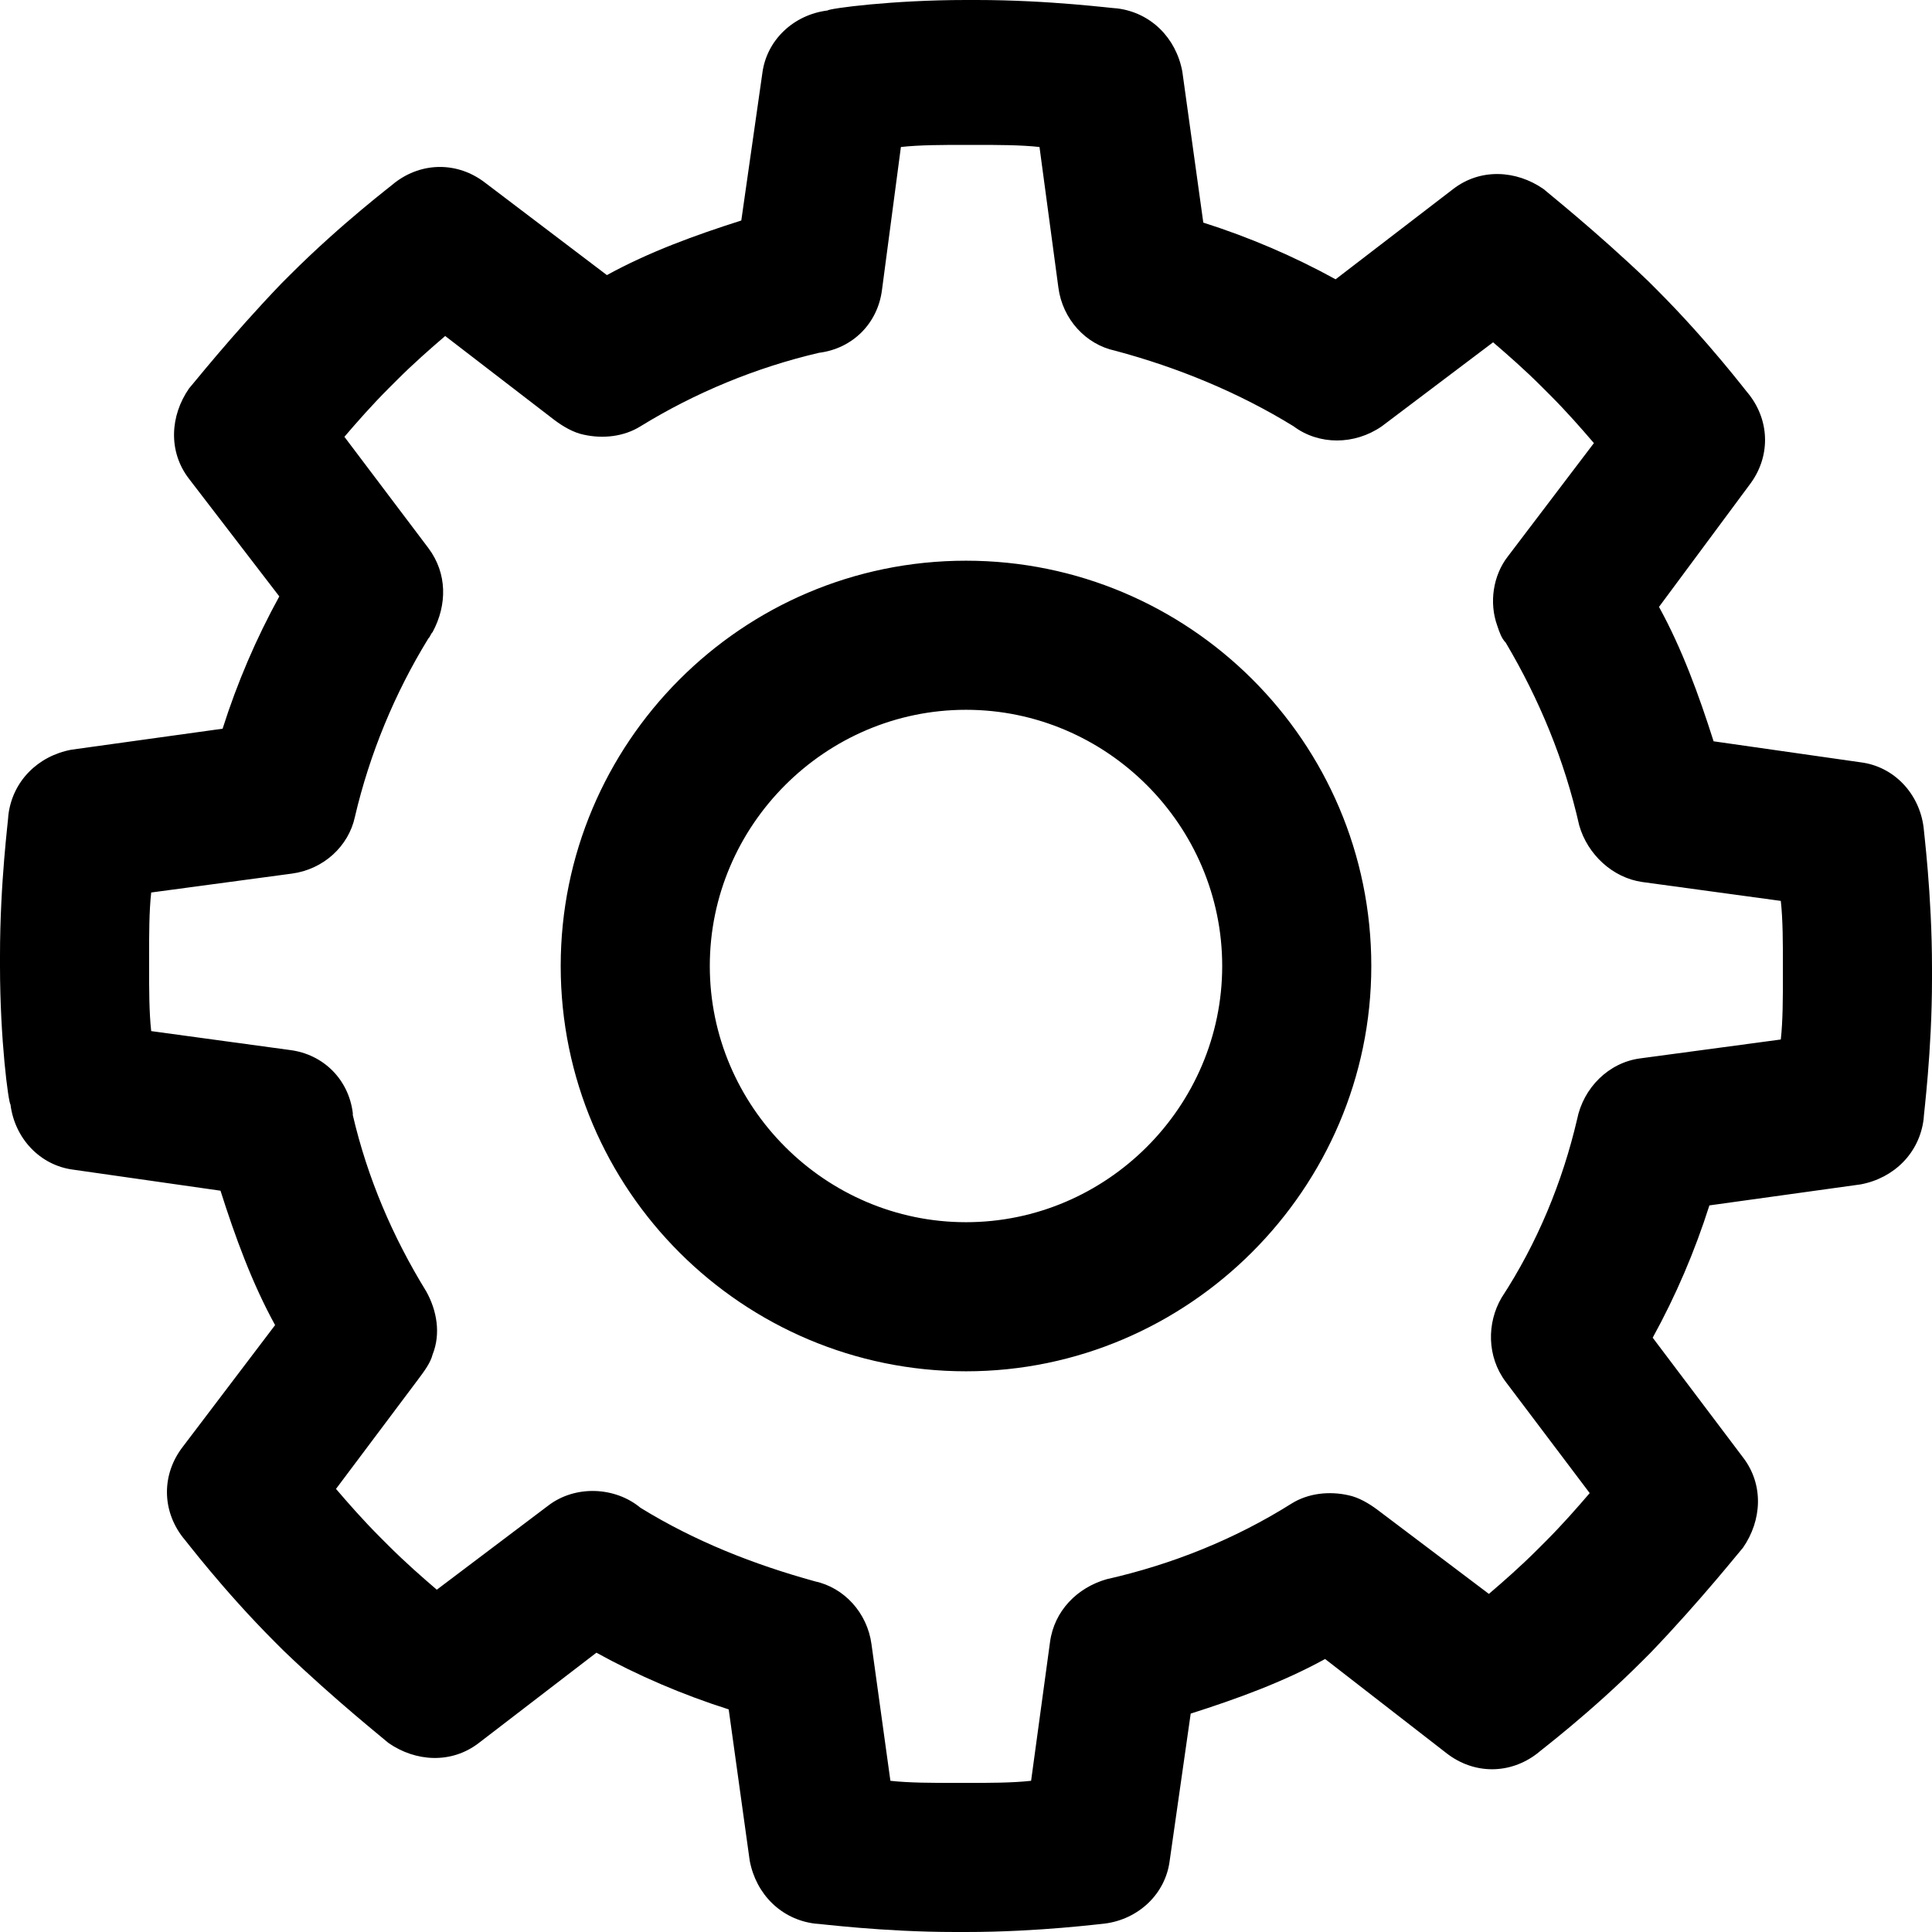
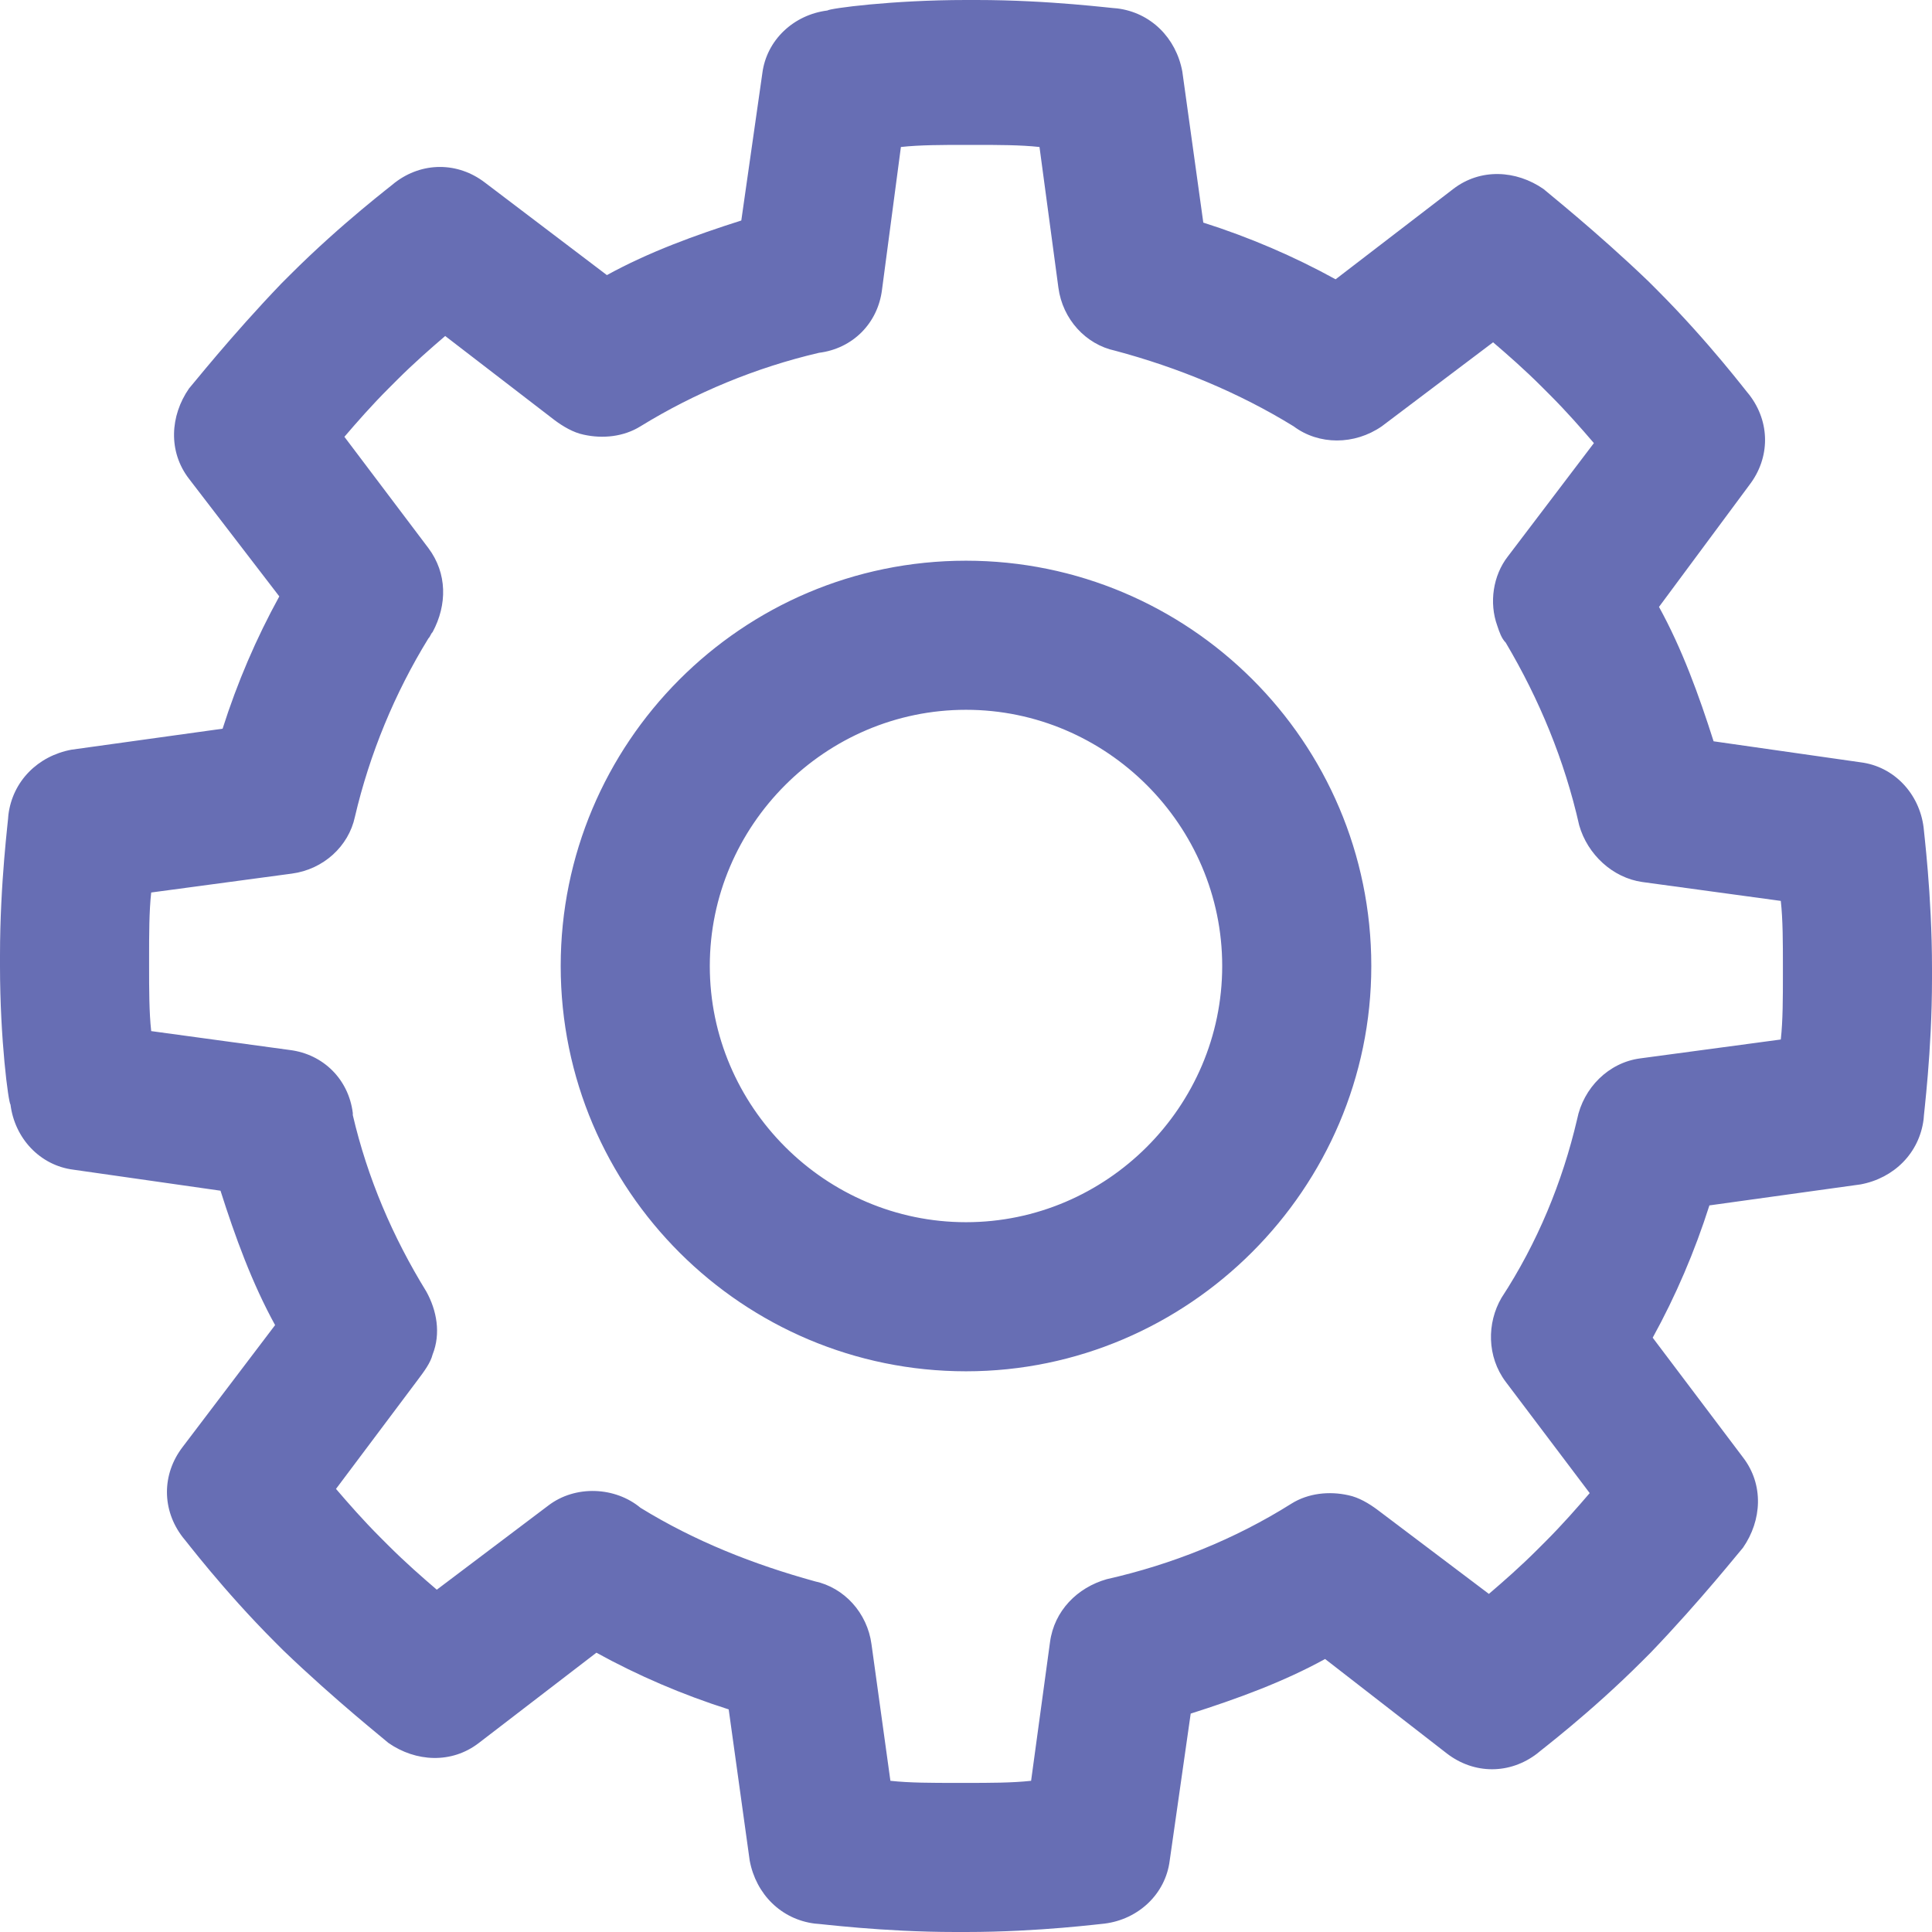
- <svg xmlns="http://www.w3.org/2000/svg" fill="#000000" version="1.1" id="Layer_1" width="800px" height="800px" viewBox="0 0 92 92" enable-background="new 0 0 92 92" xml:space="preserve">
+ <svg xmlns="http://www.w3.org/2000/svg" fill="#676eb4" version="1.1" id="Layer_1" width="800px" height="800px" viewBox="0 0 92 92" enable-background="new 0 0 92 92" xml:space="preserve">
  <path id="XMLID_160_" d="M46,65.3c-10.6,0-19.3-8.6-19.3-19.3c0-10.6,8.6-19.3,19.3-19.3c10.6,0,19.3,8.6,19.3,19.3  C65.3,56.6,56.6,65.3,46,65.3z M46,33.8c-6.7,0-12.2,5.5-12.2,12.2c0,6.7,5.5,12.2,12.2,12.2c6.7,0,12.2-5.5,12.2-12.2  C58.2,39.3,52.7,33.8,46,33.8z M46,92h-0.5c-3.5,0-6.5-0.4-6.7-0.4c-1.6-0.2-2.8-1.4-3.1-3l-1-7.2c-2.2-0.7-4.3-1.6-6.3-2.7L22.8,83  c-1.3,1-3,0.9-4.3,0c-0.1-0.1-2.5-2-5-4.4l-0.4-0.4c-2.5-2.5-4.3-4.9-4.4-5c-1-1.3-1-3,0-4.3l4.4-5.8c-1.1-2-1.9-4.2-2.6-6.4l-7-1  c-1.6-0.2-2.8-1.5-3-3.1C0.4,52.5,0,49.5,0,46v-0.5c0-3.5,0.4-6.5,0.4-6.7c0.2-1.6,1.4-2.8,3-3.1l7.2-1c0.7-2.2,1.6-4.3,2.7-6.3  L9,22.8c-1-1.3-0.9-3,0-4.3c0.1-0.1,2-2.5,4.4-5l0.4-0.4c2.5-2.5,4.9-4.3,5-4.4c1.3-1,3-1,4.3,0l5.8,4.4c2-1.1,4.2-1.9,6.4-2.6l1-7  c0.2-1.6,1.5-2.8,3.1-3C39.5,0.4,42.5,0,46,0h0.5c3.5,0,6.5,0.4,6.7,0.4c1.6,0.2,2.8,1.4,3.1,3l1,7.2c2.2,0.7,4.3,1.6,6.3,2.7  L69.2,9c1.3-1,3-0.9,4.3,0c0.1,0.1,2.5,2,5,4.4l0.4,0.4c2.5,2.5,4.3,4.9,4.4,5c1,1.3,1,3,0,4.3L79,28.9c1.1,2,1.9,4.2,2.6,6.4l7,1  c1.6,0.2,2.8,1.5,3,3.1c0,0.1,0.4,3.2,0.4,6.7v0.5c0,3.5-0.4,6.5-0.4,6.7c-0.2,1.6-1.4,2.8-3,3.1l-7.2,1c-0.7,2.2-1.6,4.3-2.7,6.3  l4.3,5.7c1,1.3,0.9,3,0,4.3c-0.1,0.1-2,2.5-4.4,5l-0.4,0.4c-2.5,2.5-4.9,4.3-5,4.4c-1.3,1-3,1-4.3,0L63.1,79c-2,1.1-4.2,1.9-6.4,2.6  l-1,7c-0.2,1.6-1.5,2.8-3.1,3C52.5,91.6,49.5,92,46,92z M42.4,84.8c0.9,0.1,2,0.1,3.1,0.1H46c1.1,0,2.2,0,3.1-0.1l0.9-6.6  c0.2-1.5,1.3-2.6,2.7-3c3.1-0.7,6.1-1.9,8.8-3.6c0.8-0.5,1.8-0.6,2.7-0.4c0.5,0.1,1,0.4,1.4,0.7l5.3,4c0.7-0.6,1.5-1.3,2.3-2.1  l0.4-0.4c0.8-0.8,1.5-1.6,2.1-2.3l-4-5.3c-0.9-1.2-0.9-2.8-0.2-4c1.7-2.6,2.9-5.5,3.6-8.5c0.3-1.5,1.5-2.7,3-2.9l6.7-0.9  c0.1-0.9,0.1-2,0.1-3.1V46c0-1.1,0-2.2-0.1-3.1L78.2,42c-1.4-0.2-2.6-1.3-3-2.7c-0.7-3.1-1.9-6-3.5-8.7c-0.2-0.2-0.3-0.5-0.4-0.8  c-0.4-1.1-0.2-2.4,0.5-3.3l4.1-5.4c-0.6-0.7-1.3-1.5-2.1-2.3l-0.4-0.4c-0.8-0.8-1.6-1.5-2.3-2.1l-5.3,4c-1.3,0.9-3,0.9-4.2,0  c-2.6-1.6-5.5-2.8-8.5-3.6c-1.4-0.3-2.5-1.5-2.7-3l-0.9-6.7c-0.9-0.1-2-0.1-3.1-0.1H46c-1.1,0-2.2,0-3.1,0.1L42,13.8  c-0.2,1.6-1.4,2.8-3,3c-3,0.7-5.9,1.9-8.5,3.5c-0.8,0.5-1.8,0.6-2.7,0.4c-0.5-0.1-1-0.4-1.4-0.7l-5.2-4c-0.7,0.6-1.5,1.3-2.3,2.1  l-0.4,0.4c-0.8,0.8-1.5,1.6-2.1,2.3l4,5.3c0.9,1.2,0.9,2.7,0.2,4c-0.1,0.1-0.1,0.2-0.2,0.3c-1.6,2.6-2.8,5.5-3.5,8.5  c-0.3,1.4-1.5,2.5-3,2.7l-6.7,0.9c-0.1,0.9-0.1,2-0.1,3.1V46c0,1.1,0,2.2,0.1,3.1l6.6,0.9c1.6,0.2,2.8,1.4,3,3c0,0,0,0.1,0,0.1  c0.7,3,1.9,5.8,3.5,8.4c0.5,0.9,0.7,2,0.3,3c-0.1,0.4-0.4,0.8-0.7,1.2L16,70.9c0.6,0.7,1.3,1.5,2.1,2.3l0.4,0.4  c0.8,0.8,1.6,1.5,2.3,2.1l5.3-4c1.3-1,3.2-0.9,4.4,0.1c2.6,1.6,5.4,2.7,8.3,3.5c1.4,0.3,2.5,1.5,2.7,3L42.4,84.8z" />
</svg>
